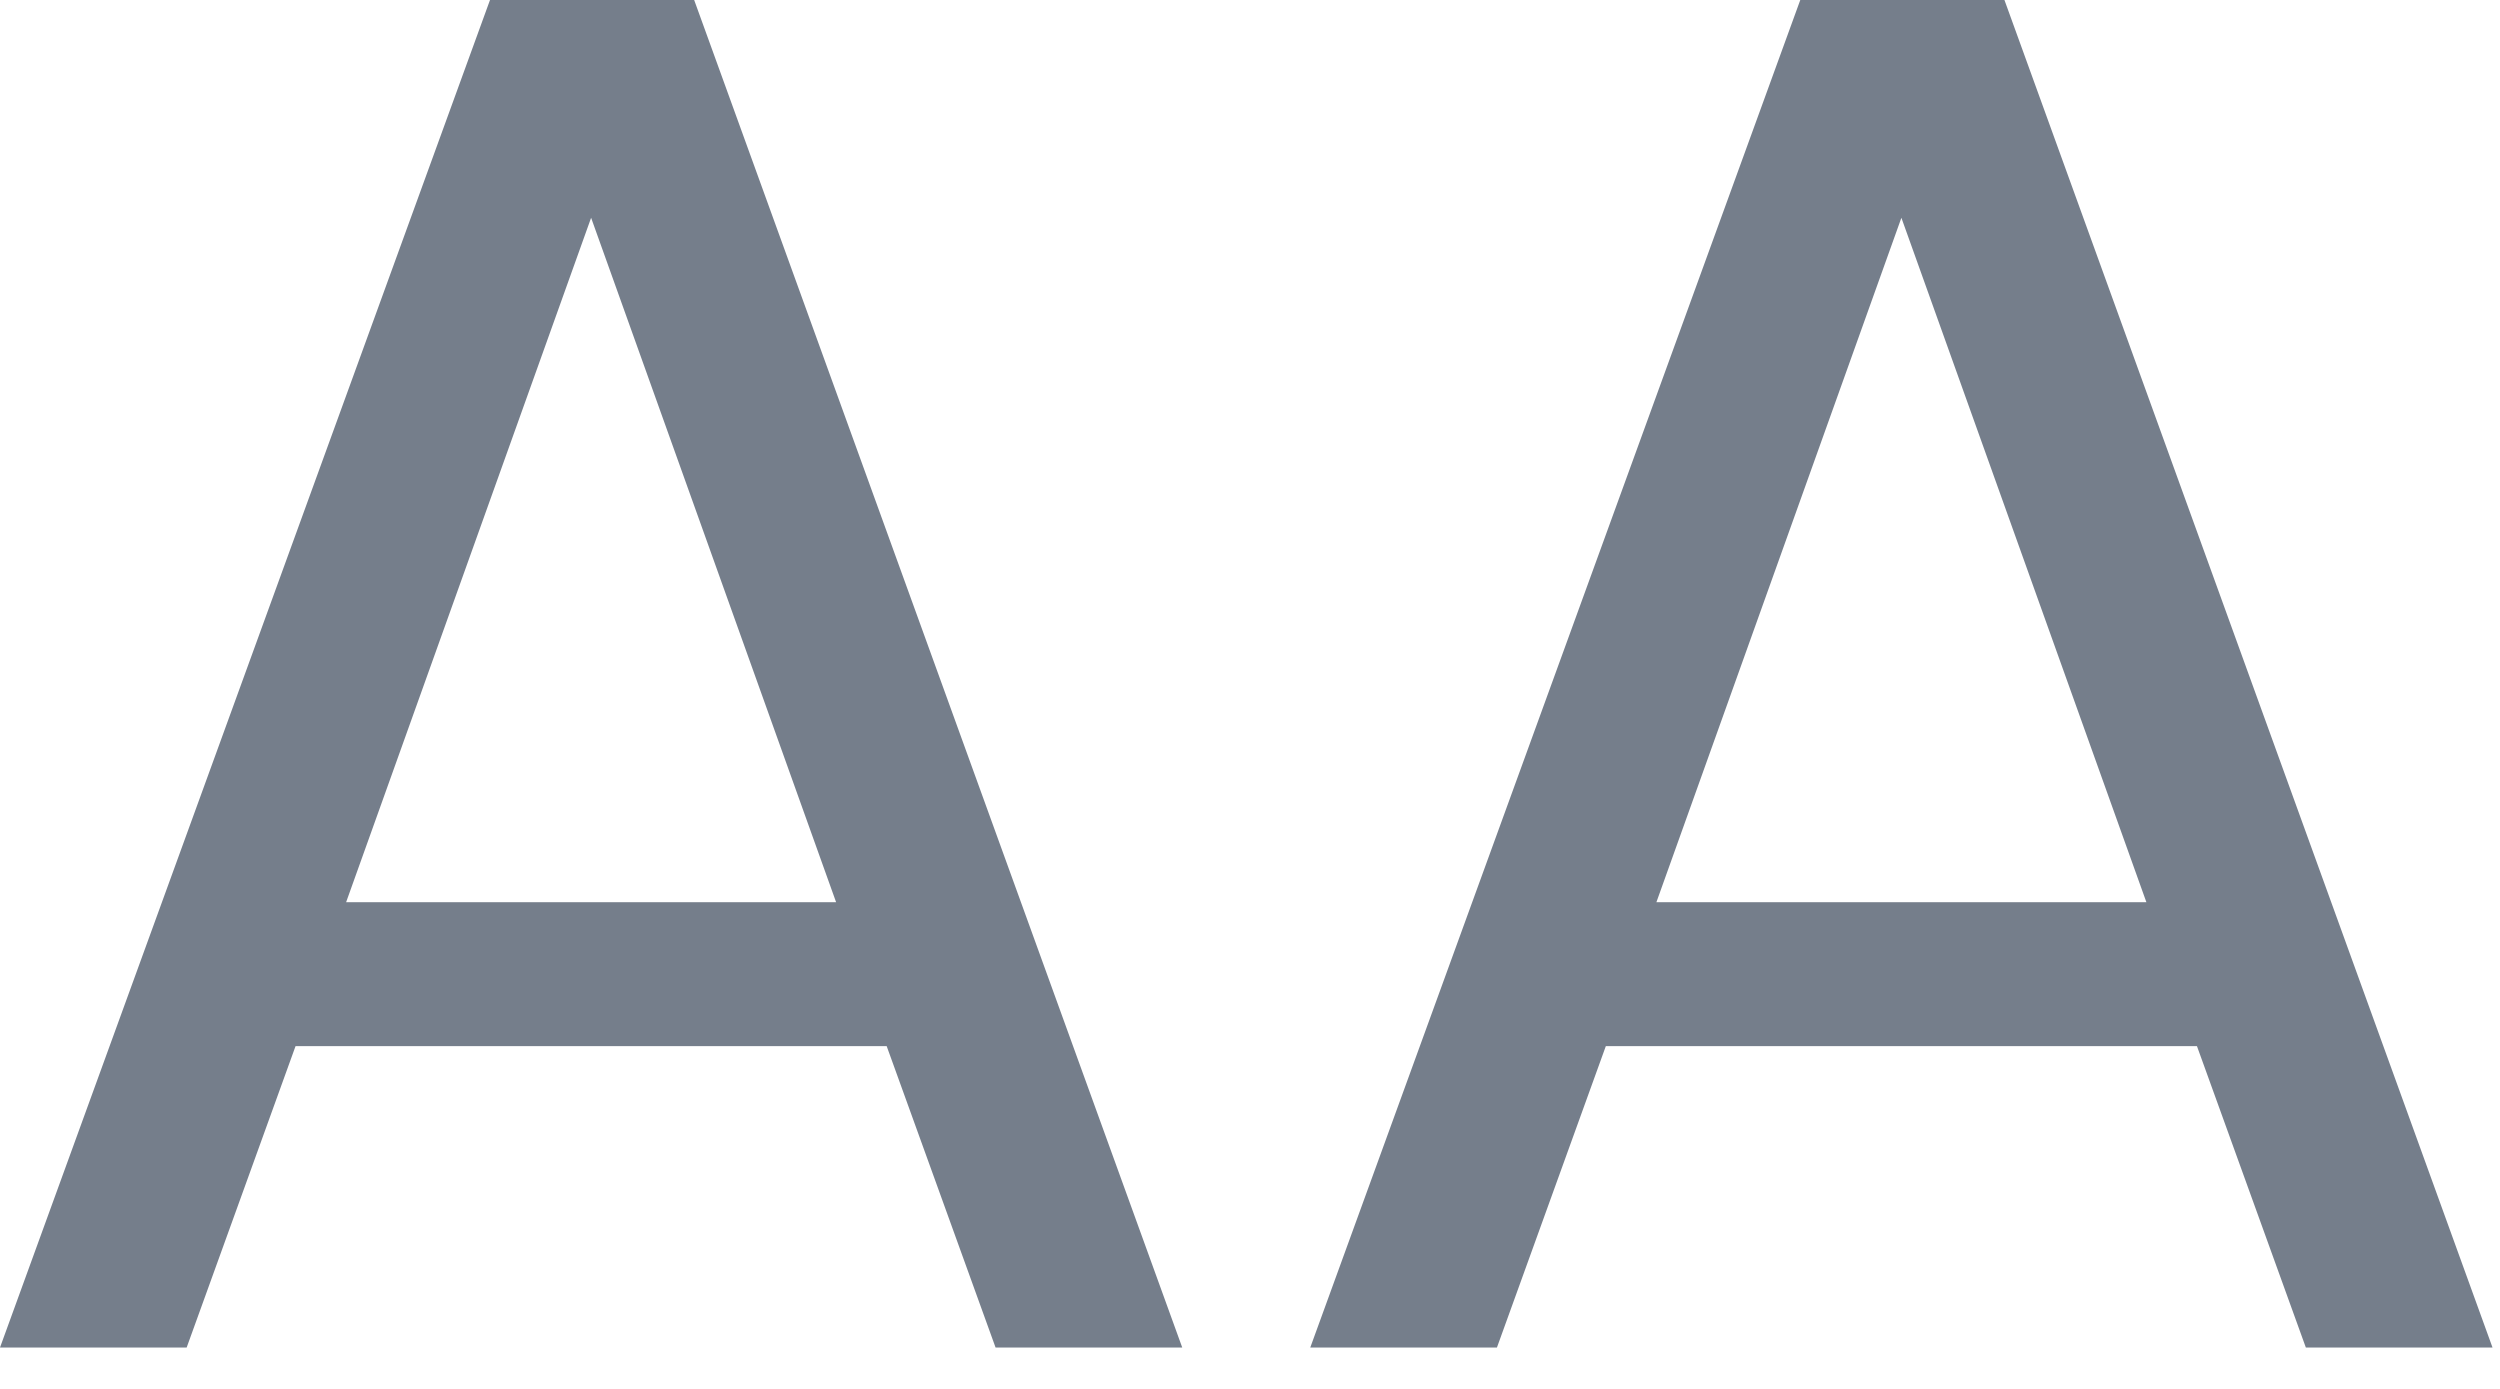
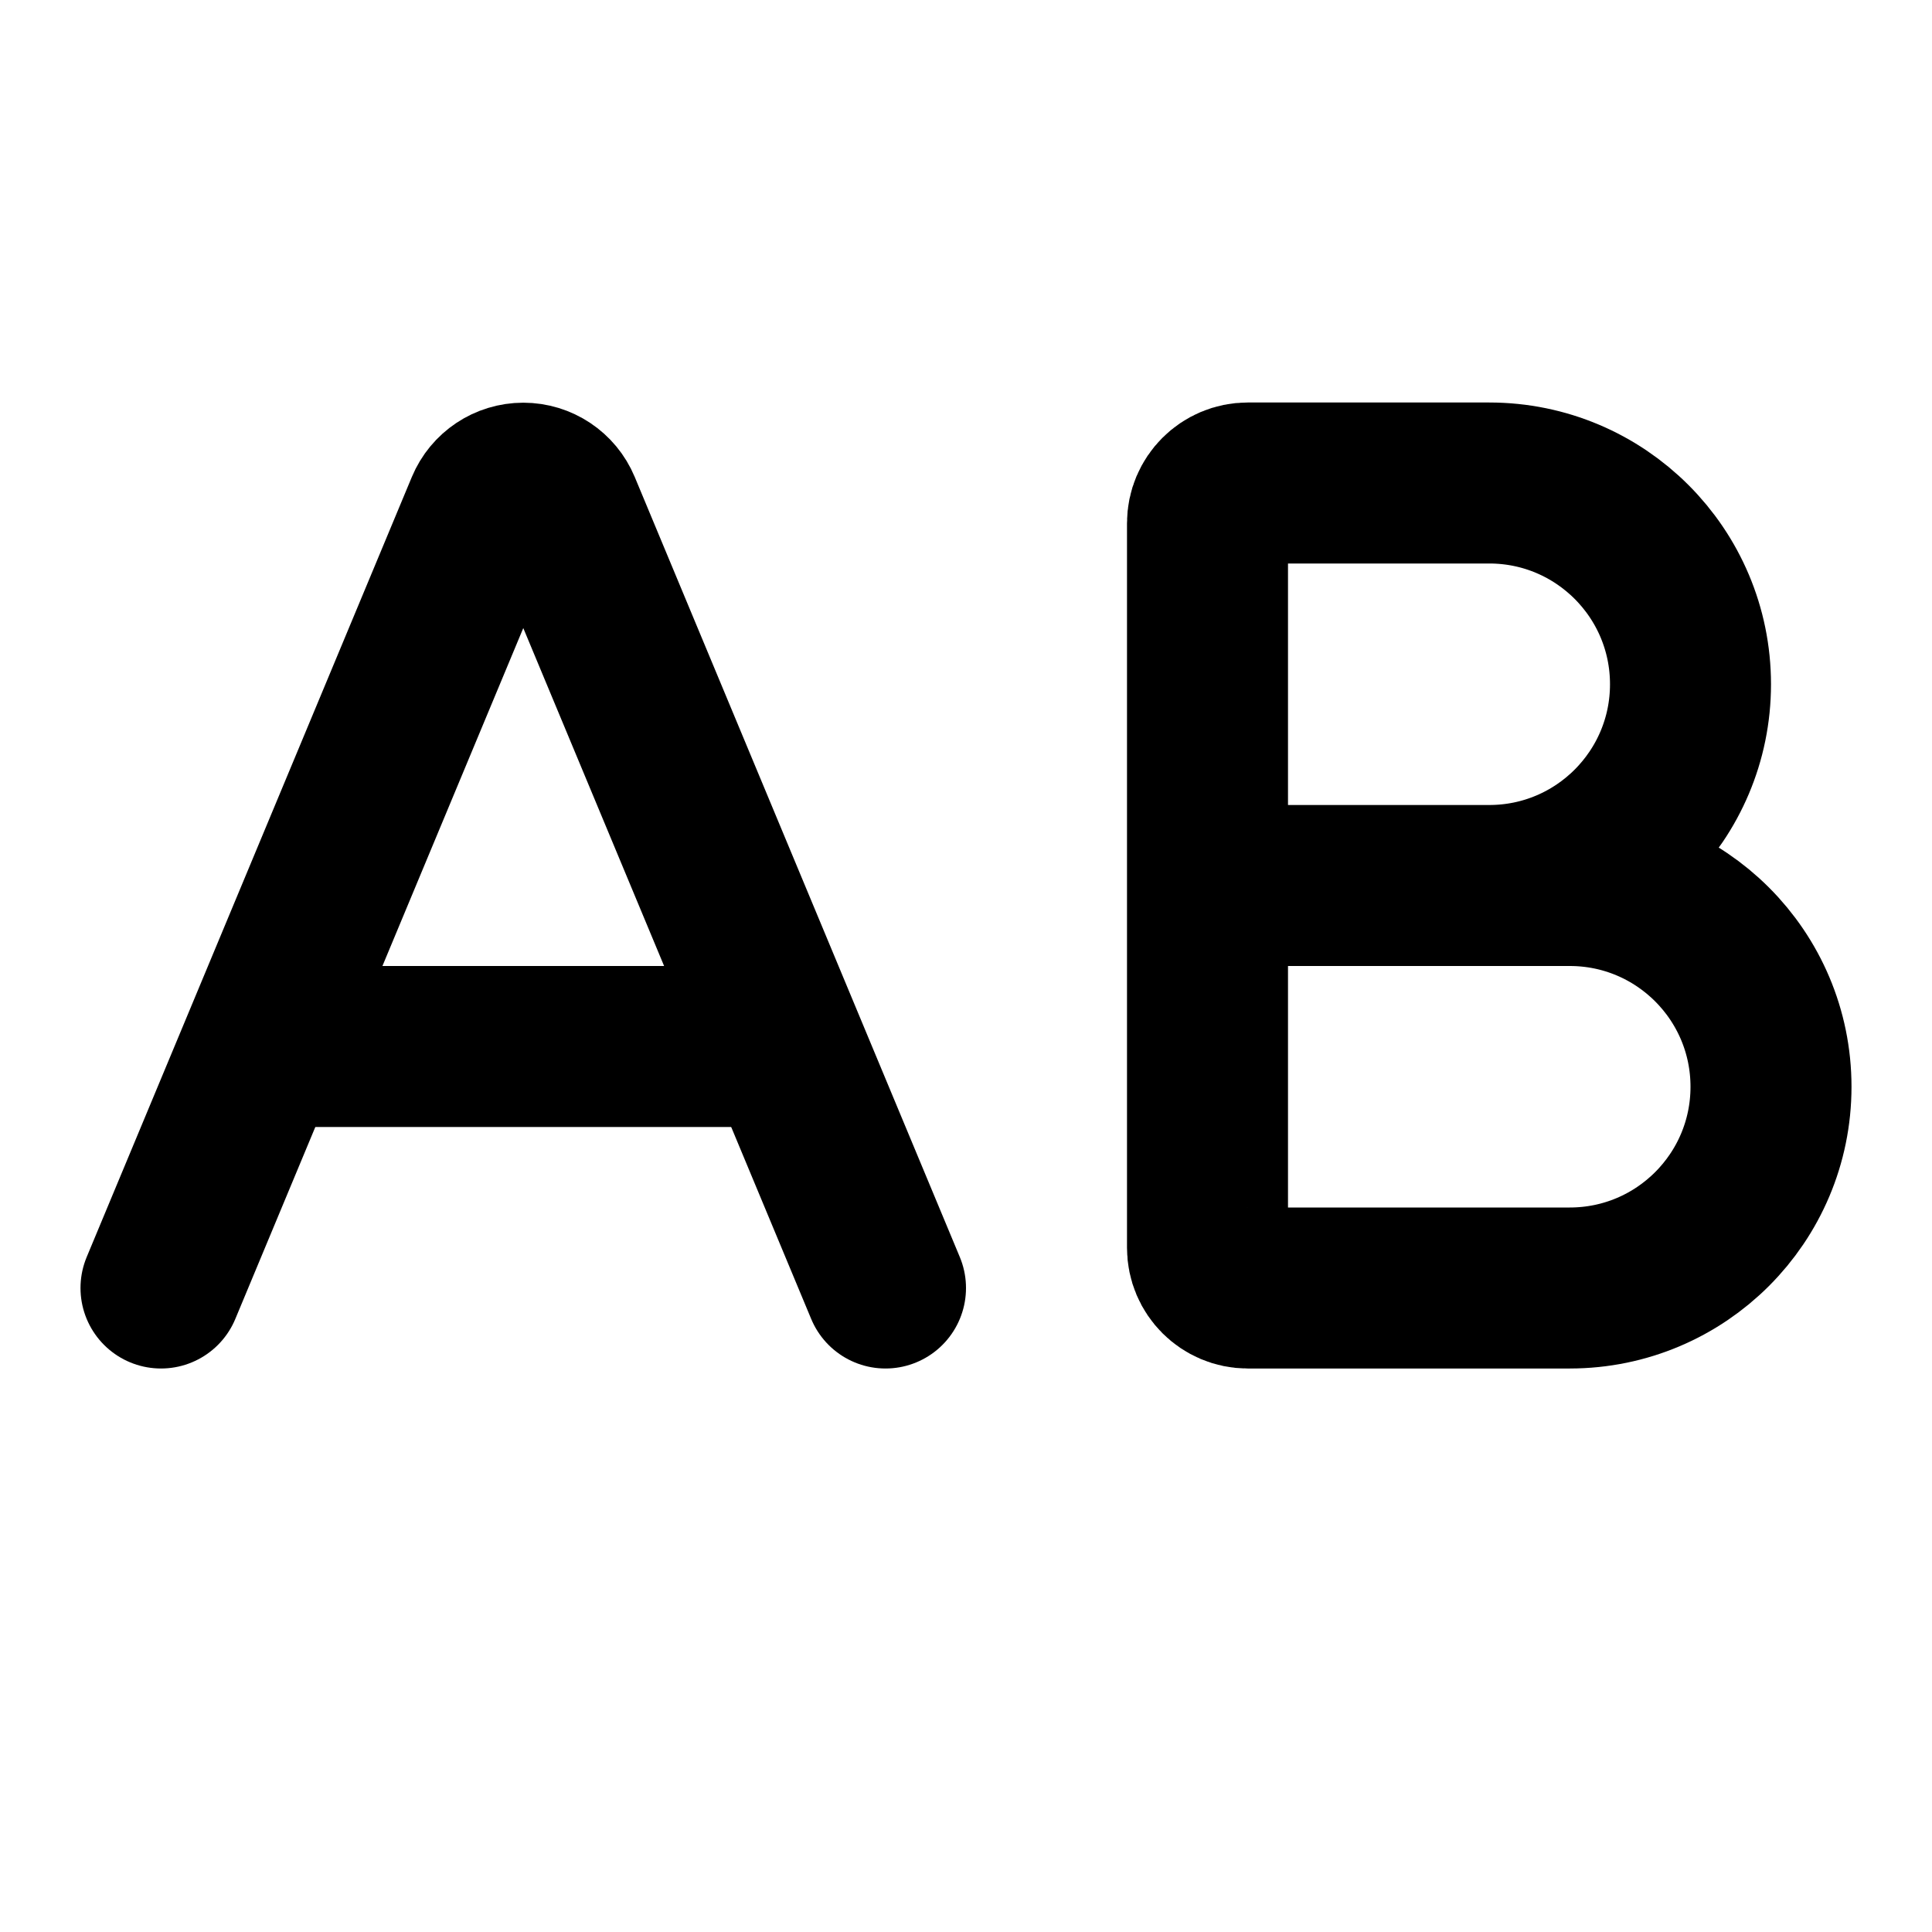
- <svg xmlns="http://www.w3.org/2000/svg" width="18" height="10" viewBox="0 0 18 10" fill="none">
-   <path d="M6.384 7.532H2.128L1.344 9.702H8.5935e-05L3.528 2.61068e-05H4.998L8.512 9.702H7.168L6.384 7.532ZM6.02 6.496L4.256 1.568L2.492 6.496H6.02ZM15.818 7.532H11.562L10.778 9.702H9.434L12.962 2.61068e-05H14.432L17.946 9.702H16.602L15.818 7.532ZM15.454 6.496L13.69 1.568L11.926 6.496H15.454Z" fill="#757E8B" />
+ <svg xmlns="http://www.w3.org/2000/svg" width="24" height="24" viewBox="0 0 24 24" fill="none" stroke="currentColor" stroke-width="2" stroke-linecap="round" stroke-linejoin="round">
+   <path d="M15 11h4.5a1 1 0 0 1 0 5h-4a.5.5 0 0 1-.5-.5v-9a.5.5 0 0 1 .5-.5h3a1 1 0 0 1 0 5" />
+   <path d="m2 16 4.039-9.69a.5.5 0 0 1 .923 0L11 16" />
+   <path d="M3.304 13h6.392" />
</svg>
